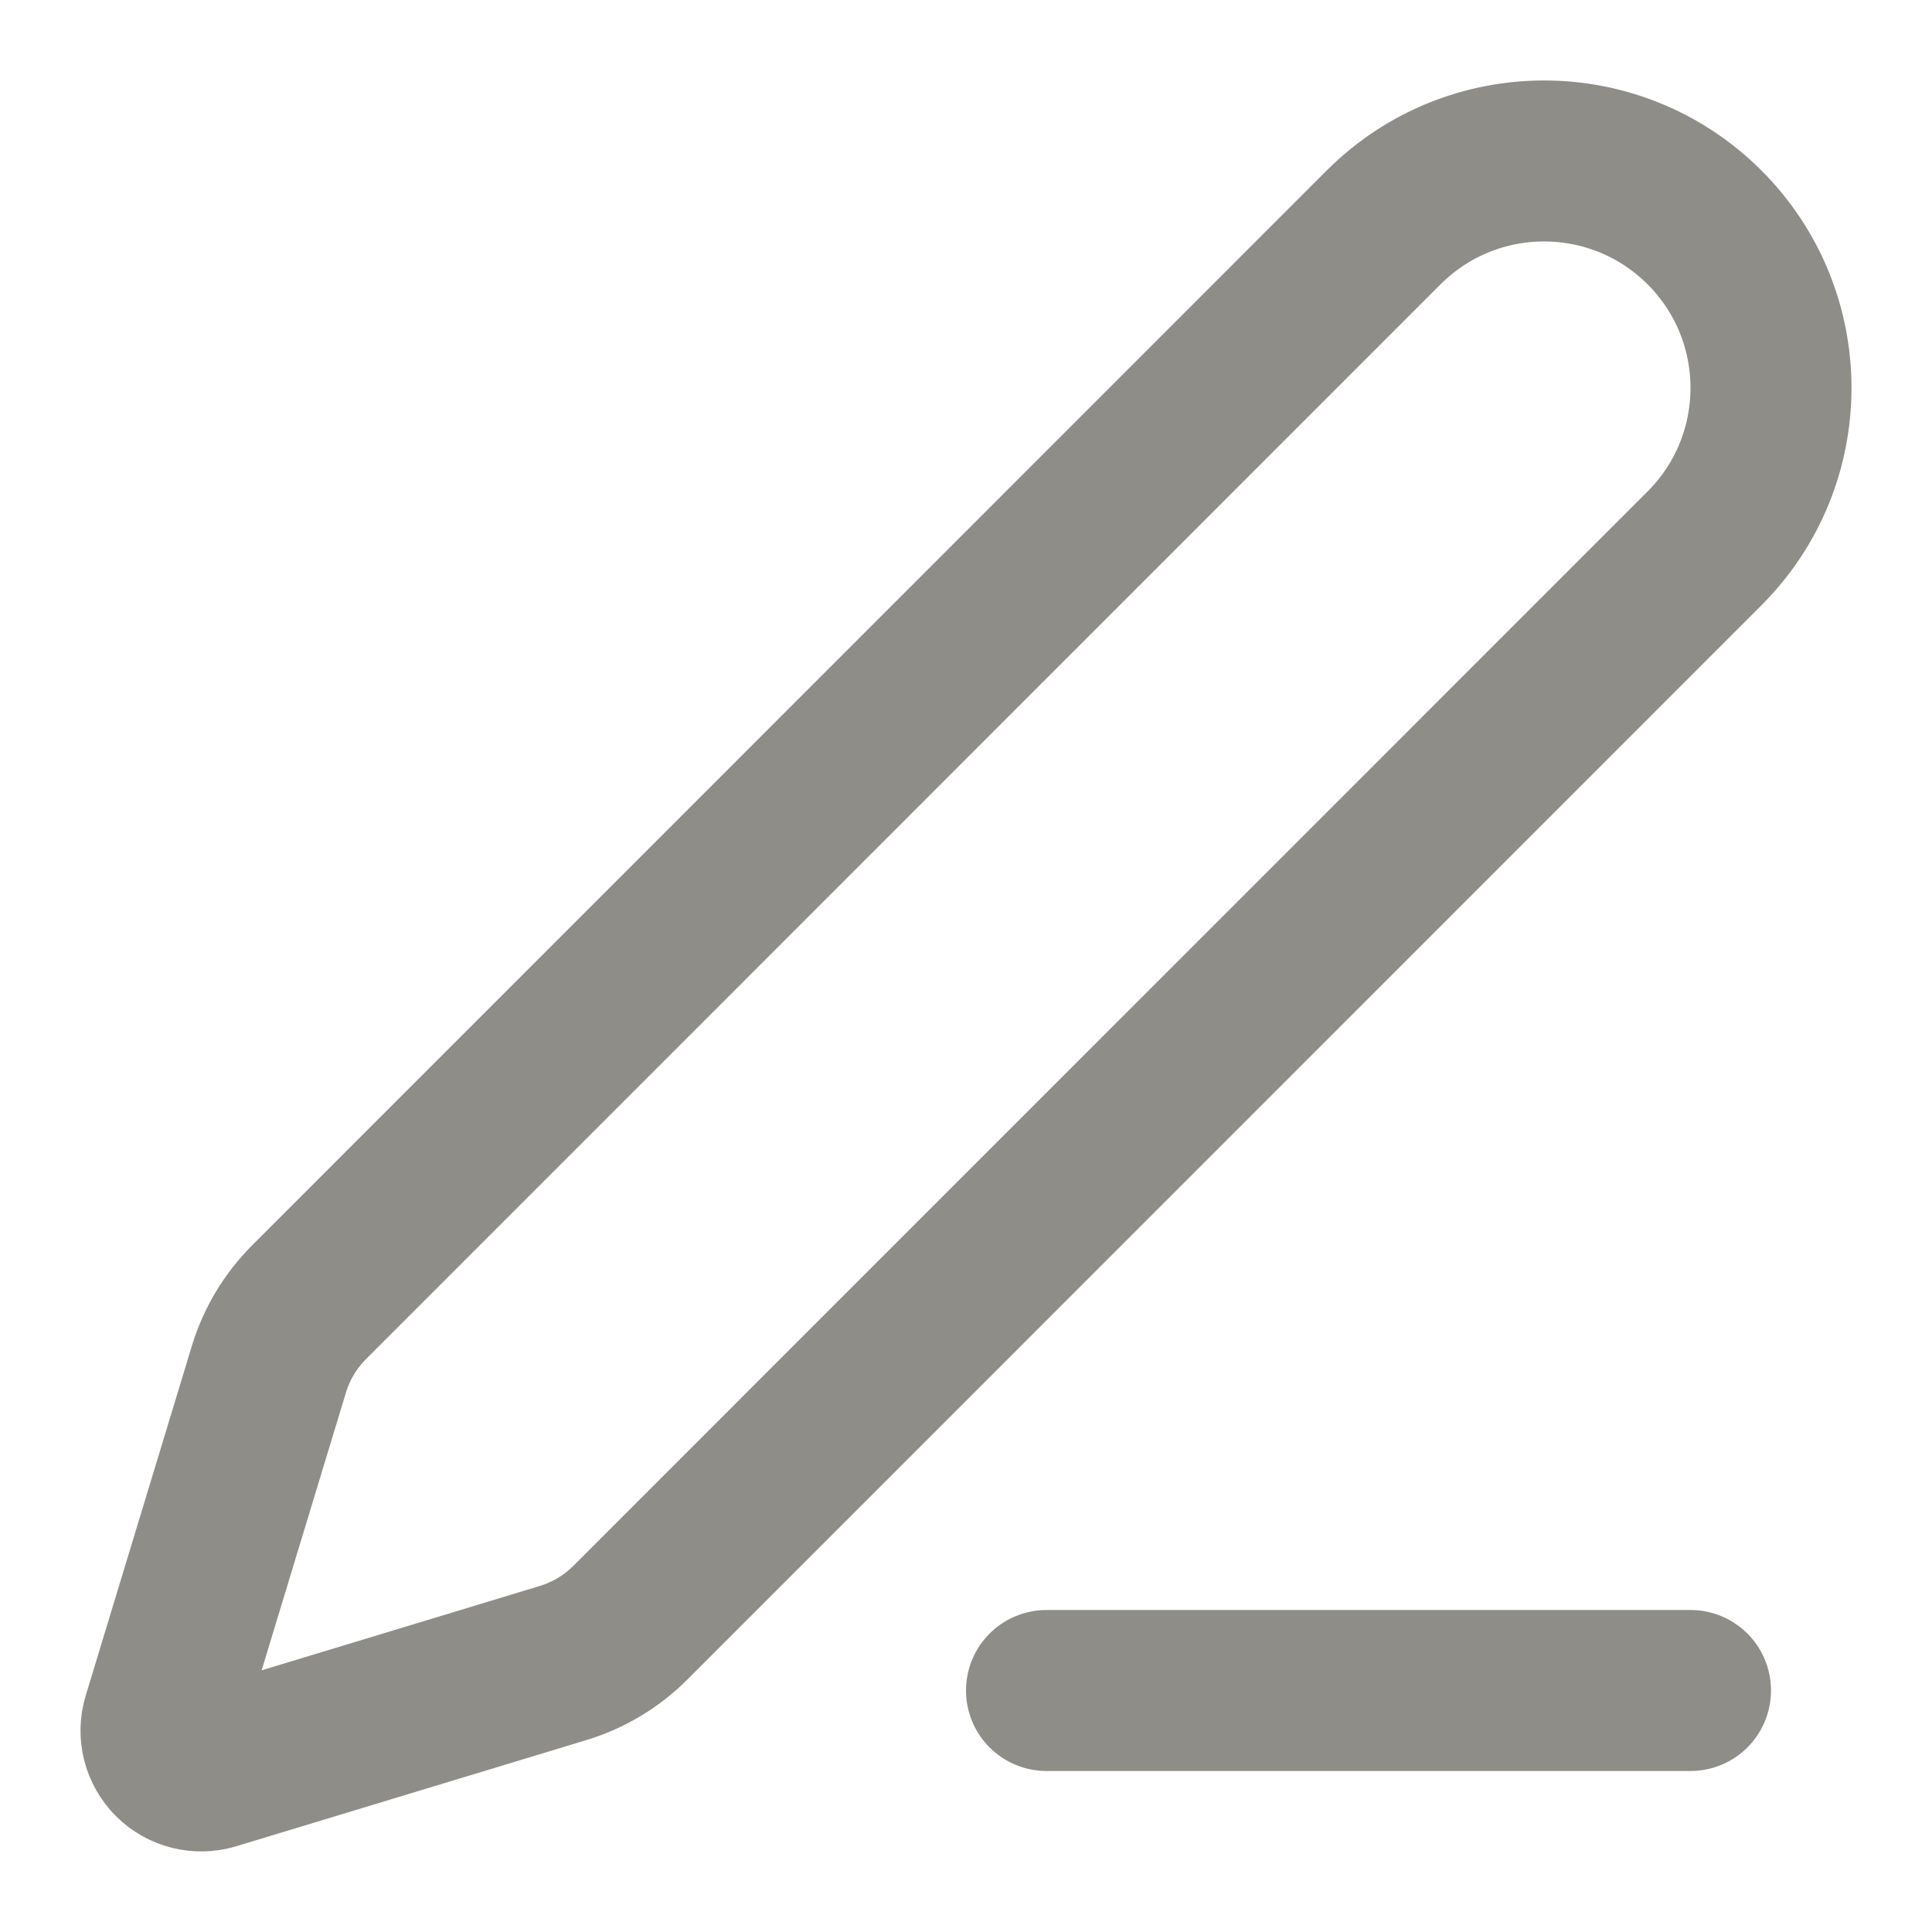
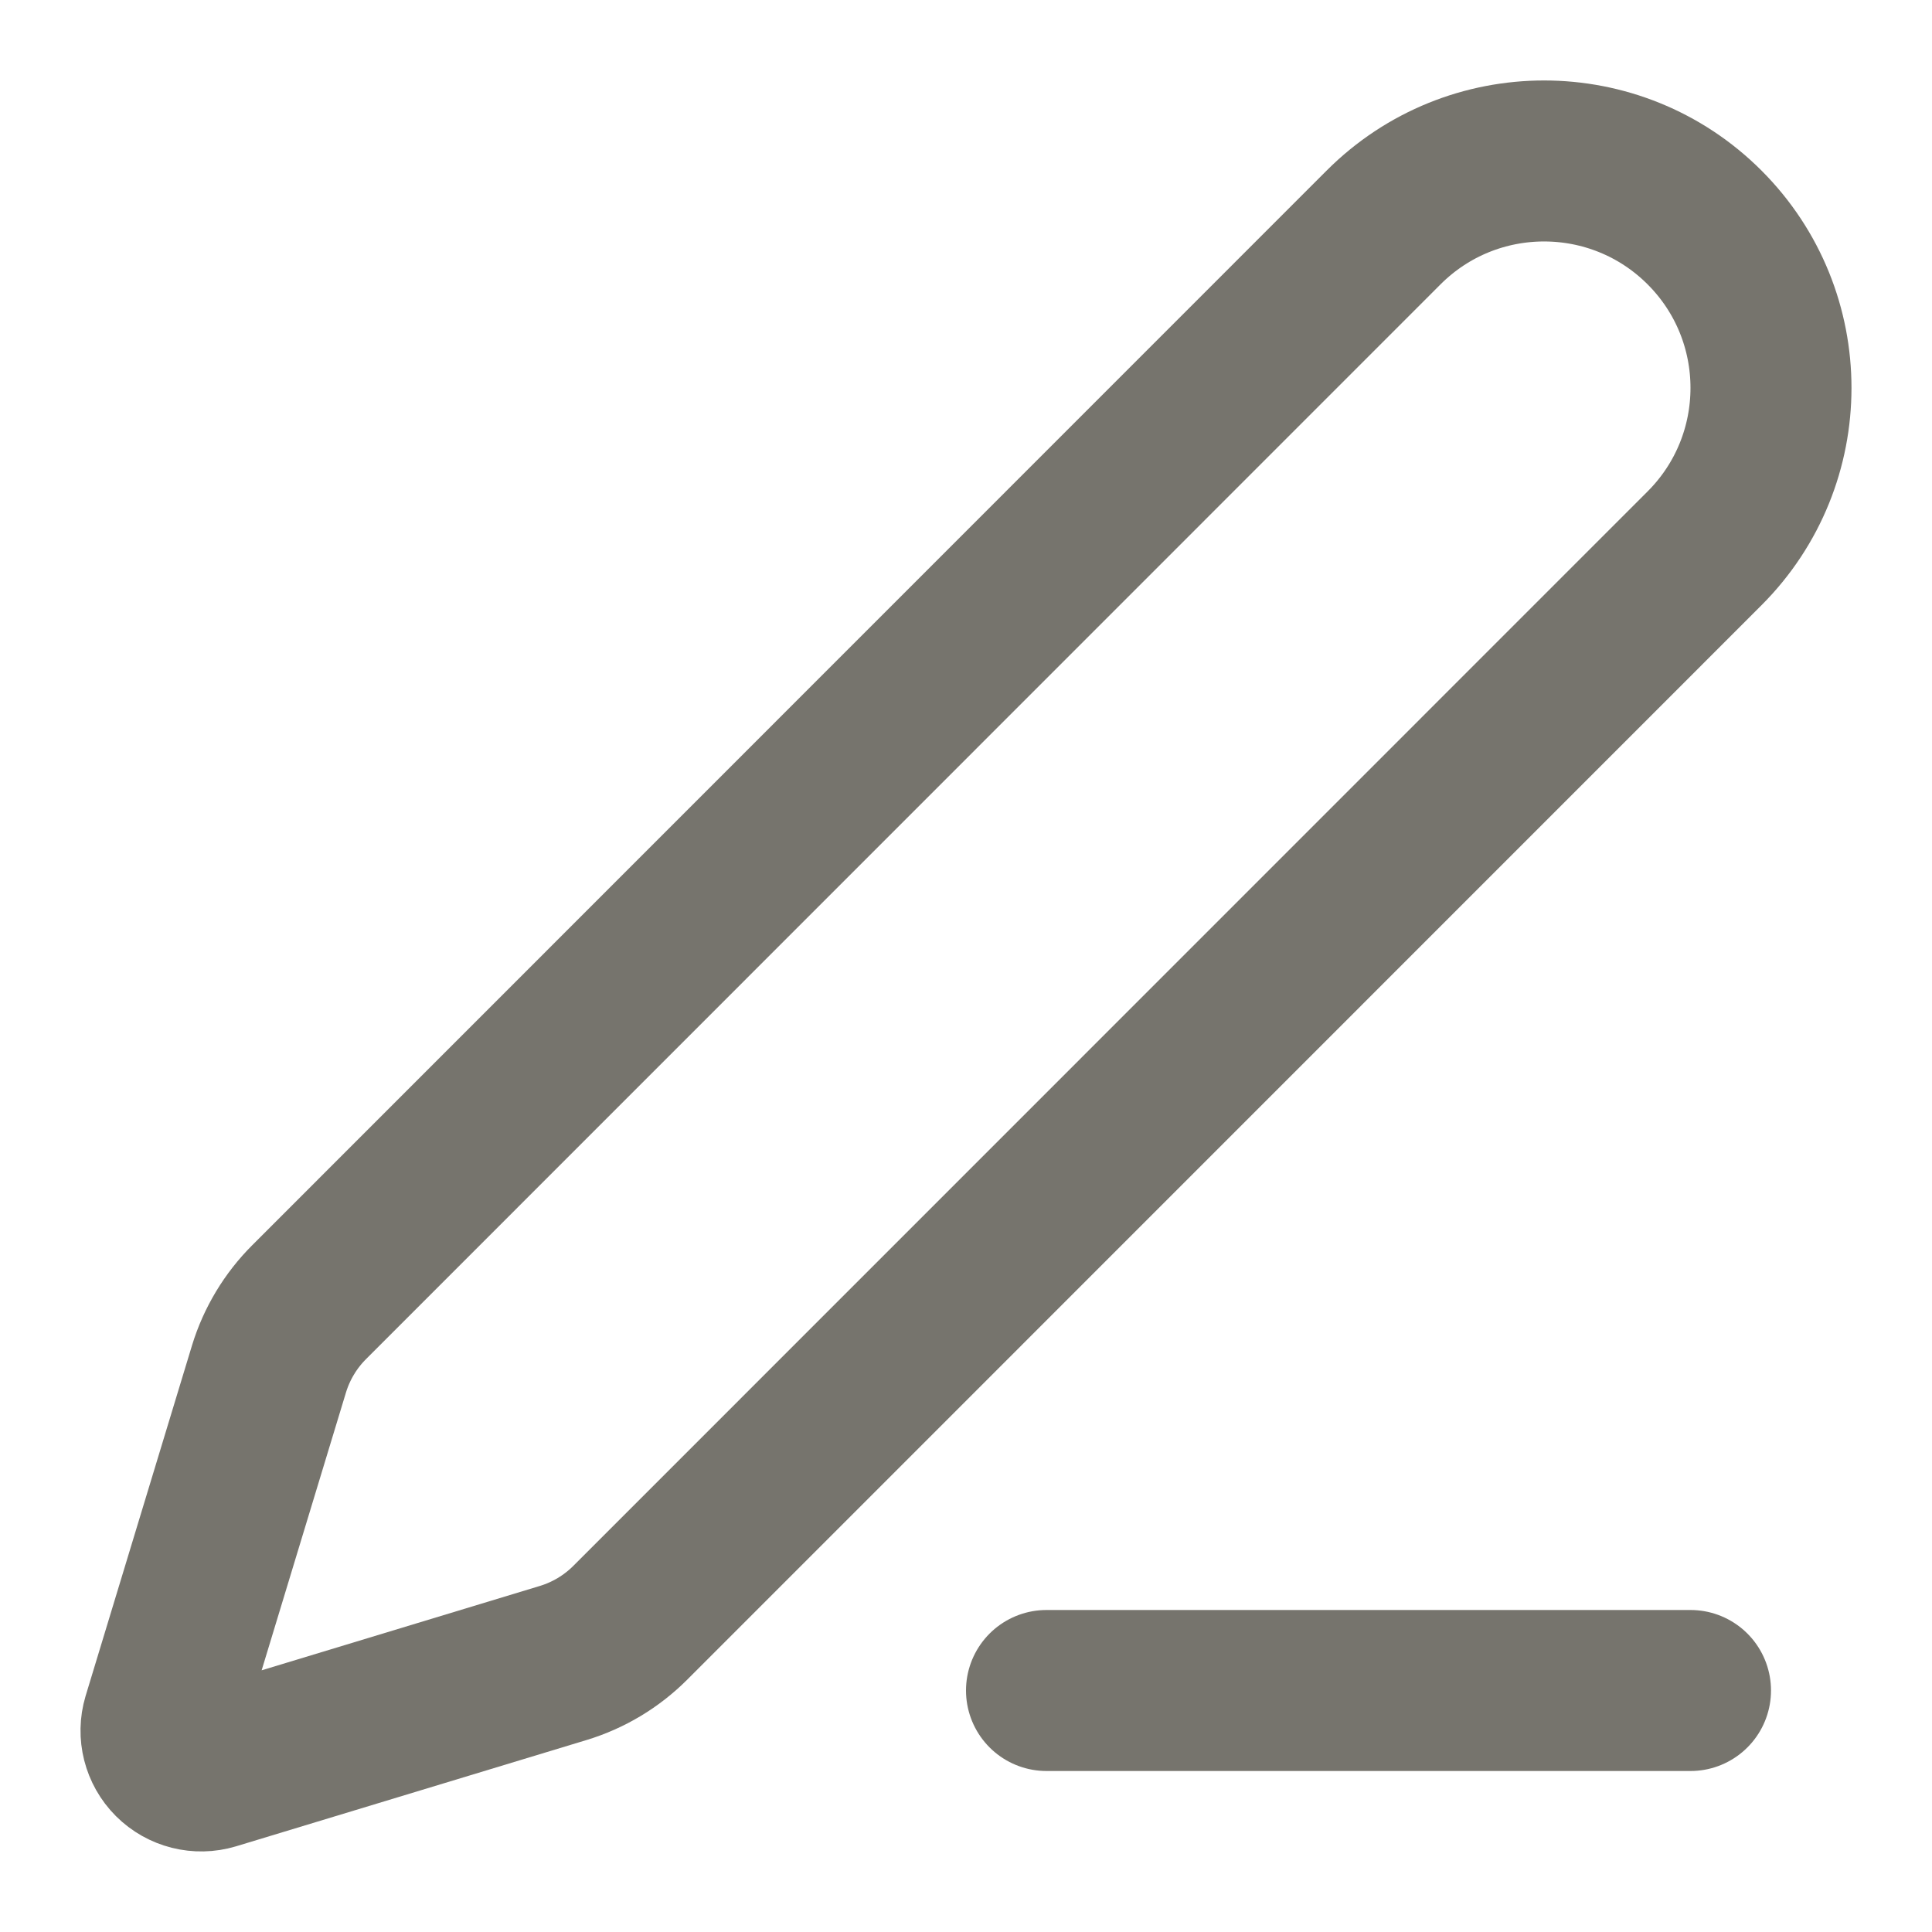
- <svg xmlns="http://www.w3.org/2000/svg" width="24" height="24" viewBox="0 0 24 24" fill="none" stroke="#8f8d87" stroke-width="2" stroke-linecap="round" stroke-linejoin="round">
+ <svg xmlns="http://www.w3.org/2000/svg" width="24" height="24" viewBox="0 0 24 24" fill="none" stroke="#76746d" stroke-width="2" stroke-linecap="round" stroke-linejoin="round">
  <path d="M13 21h8" />
  <path d="M21.174 6.812a1 1 0 0 0-3.986-3.987L3.842 16.174a2 2 0 0 0-.5.83l-1.321 4.352a.5.5 0 0 0 .623.622l4.353-1.32a2 2 0 0 0 .83-.497z" />
</svg>
